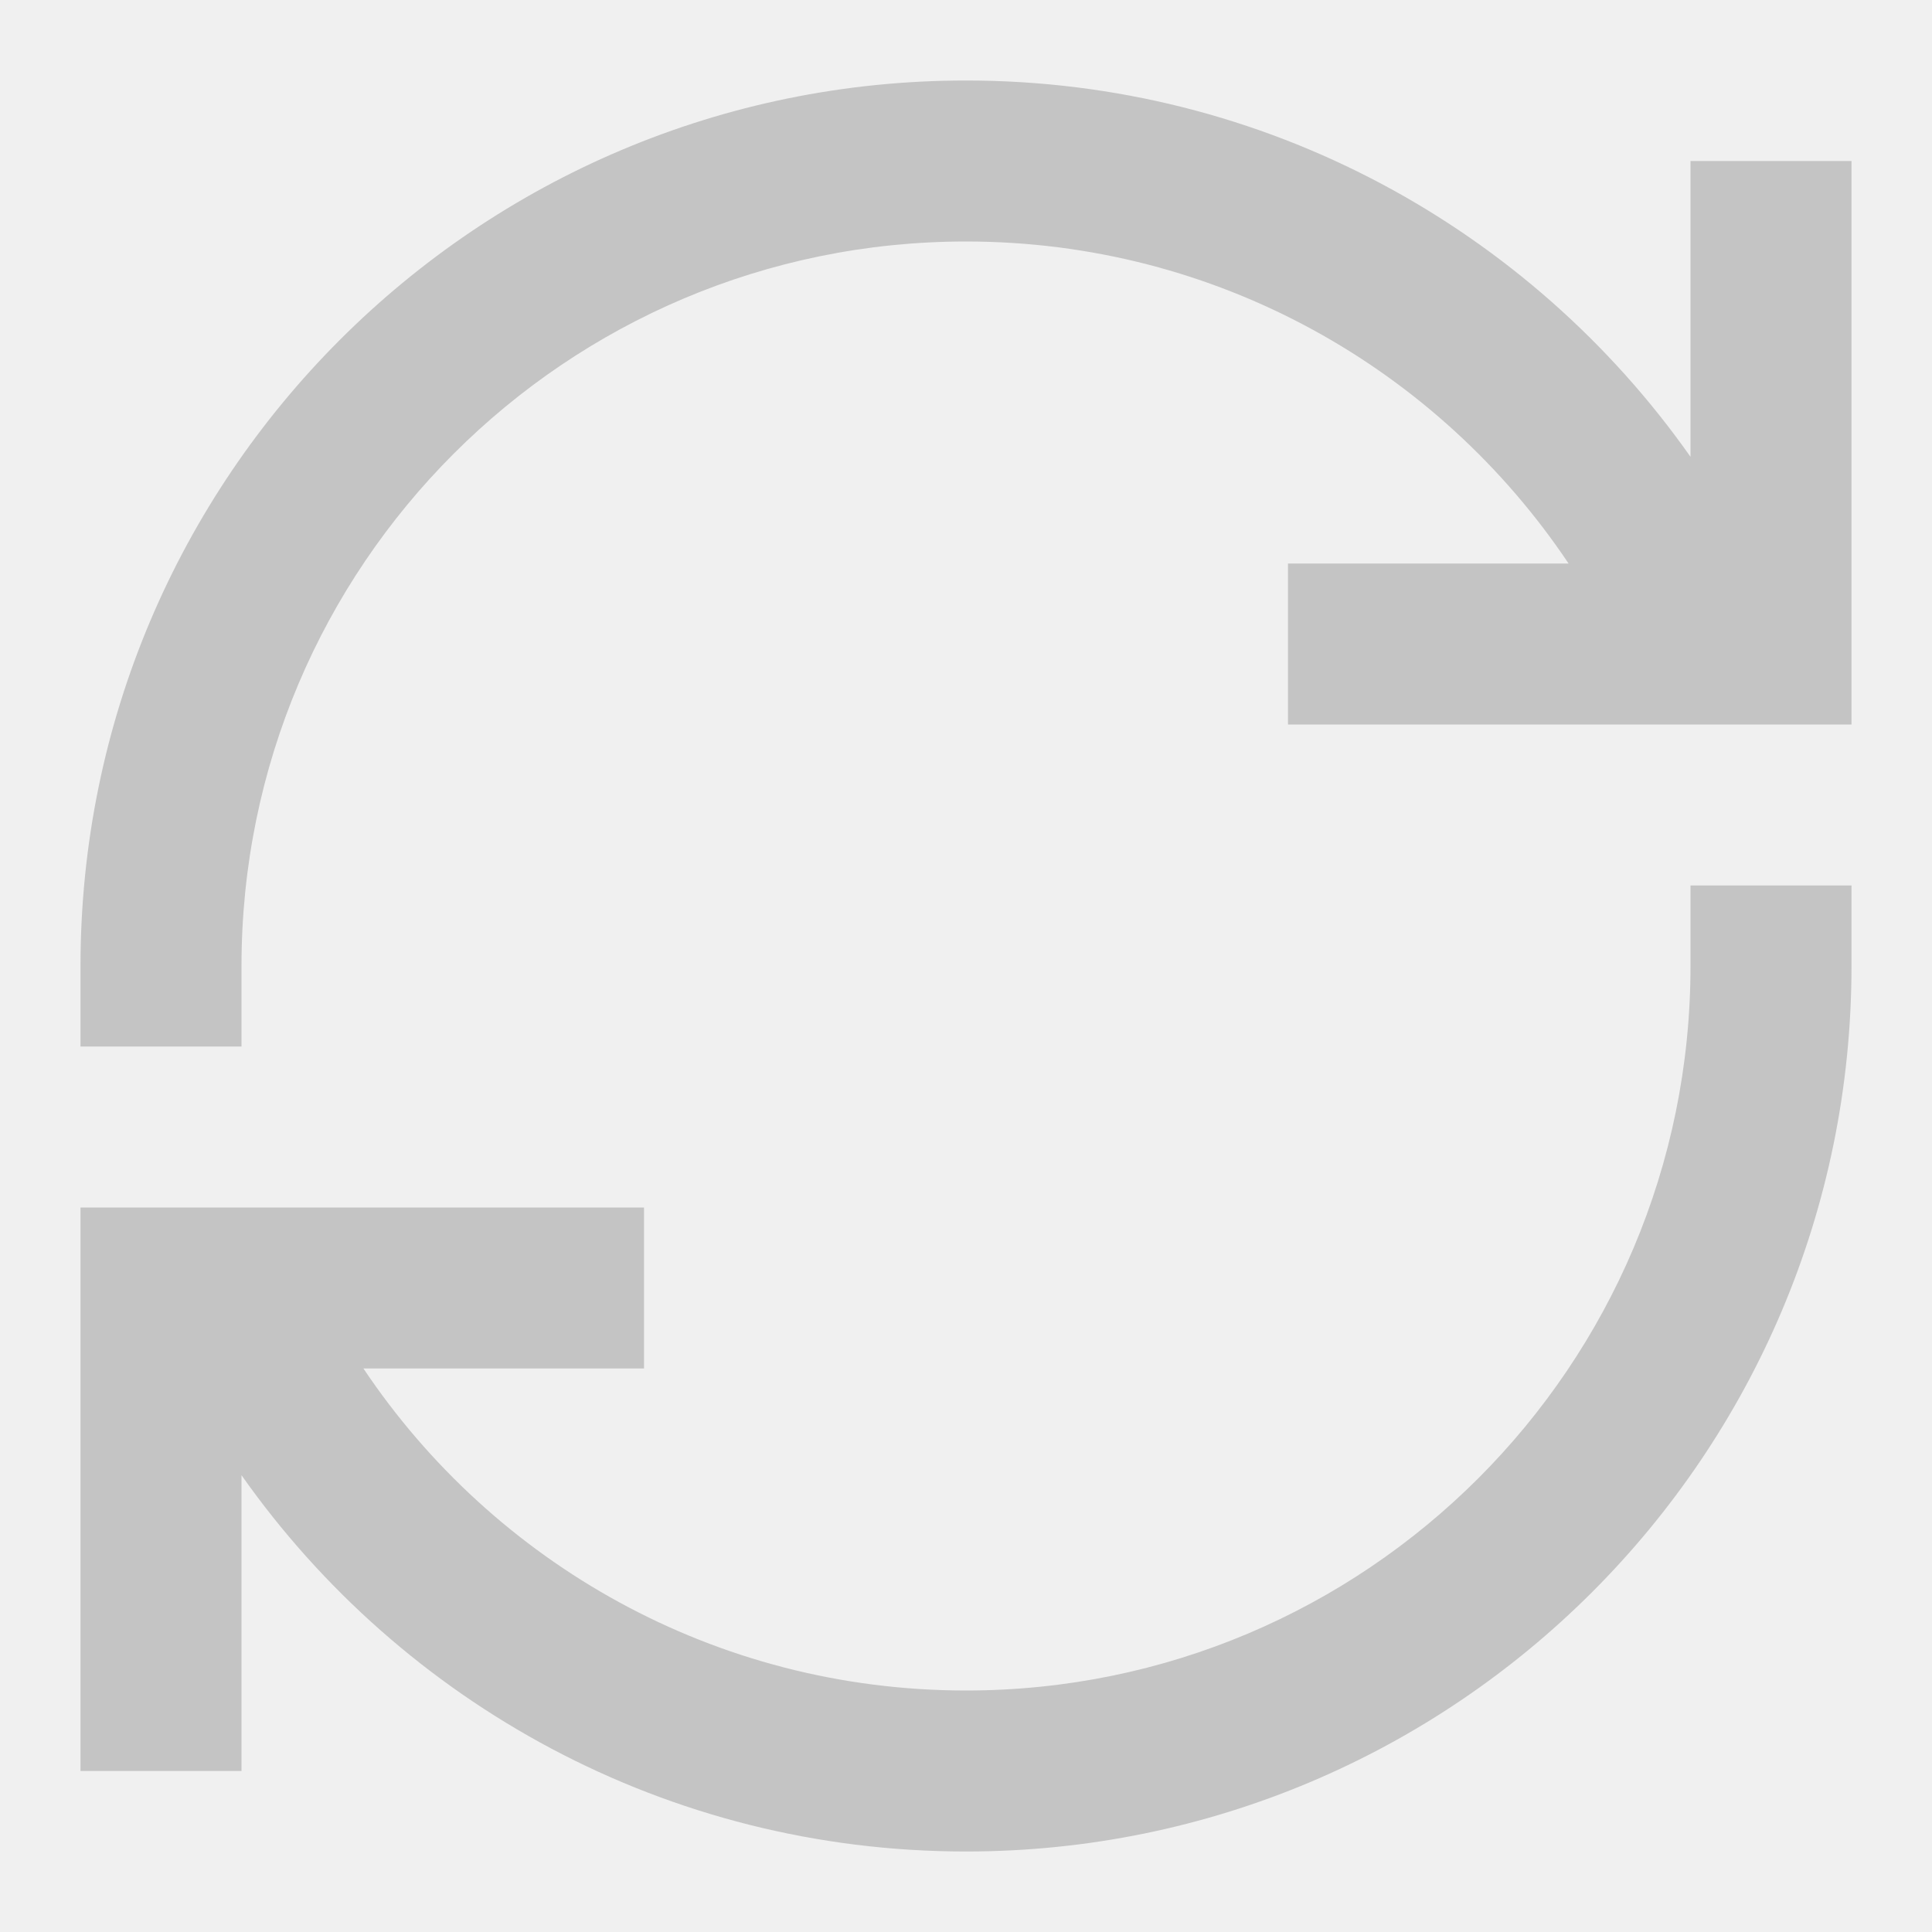
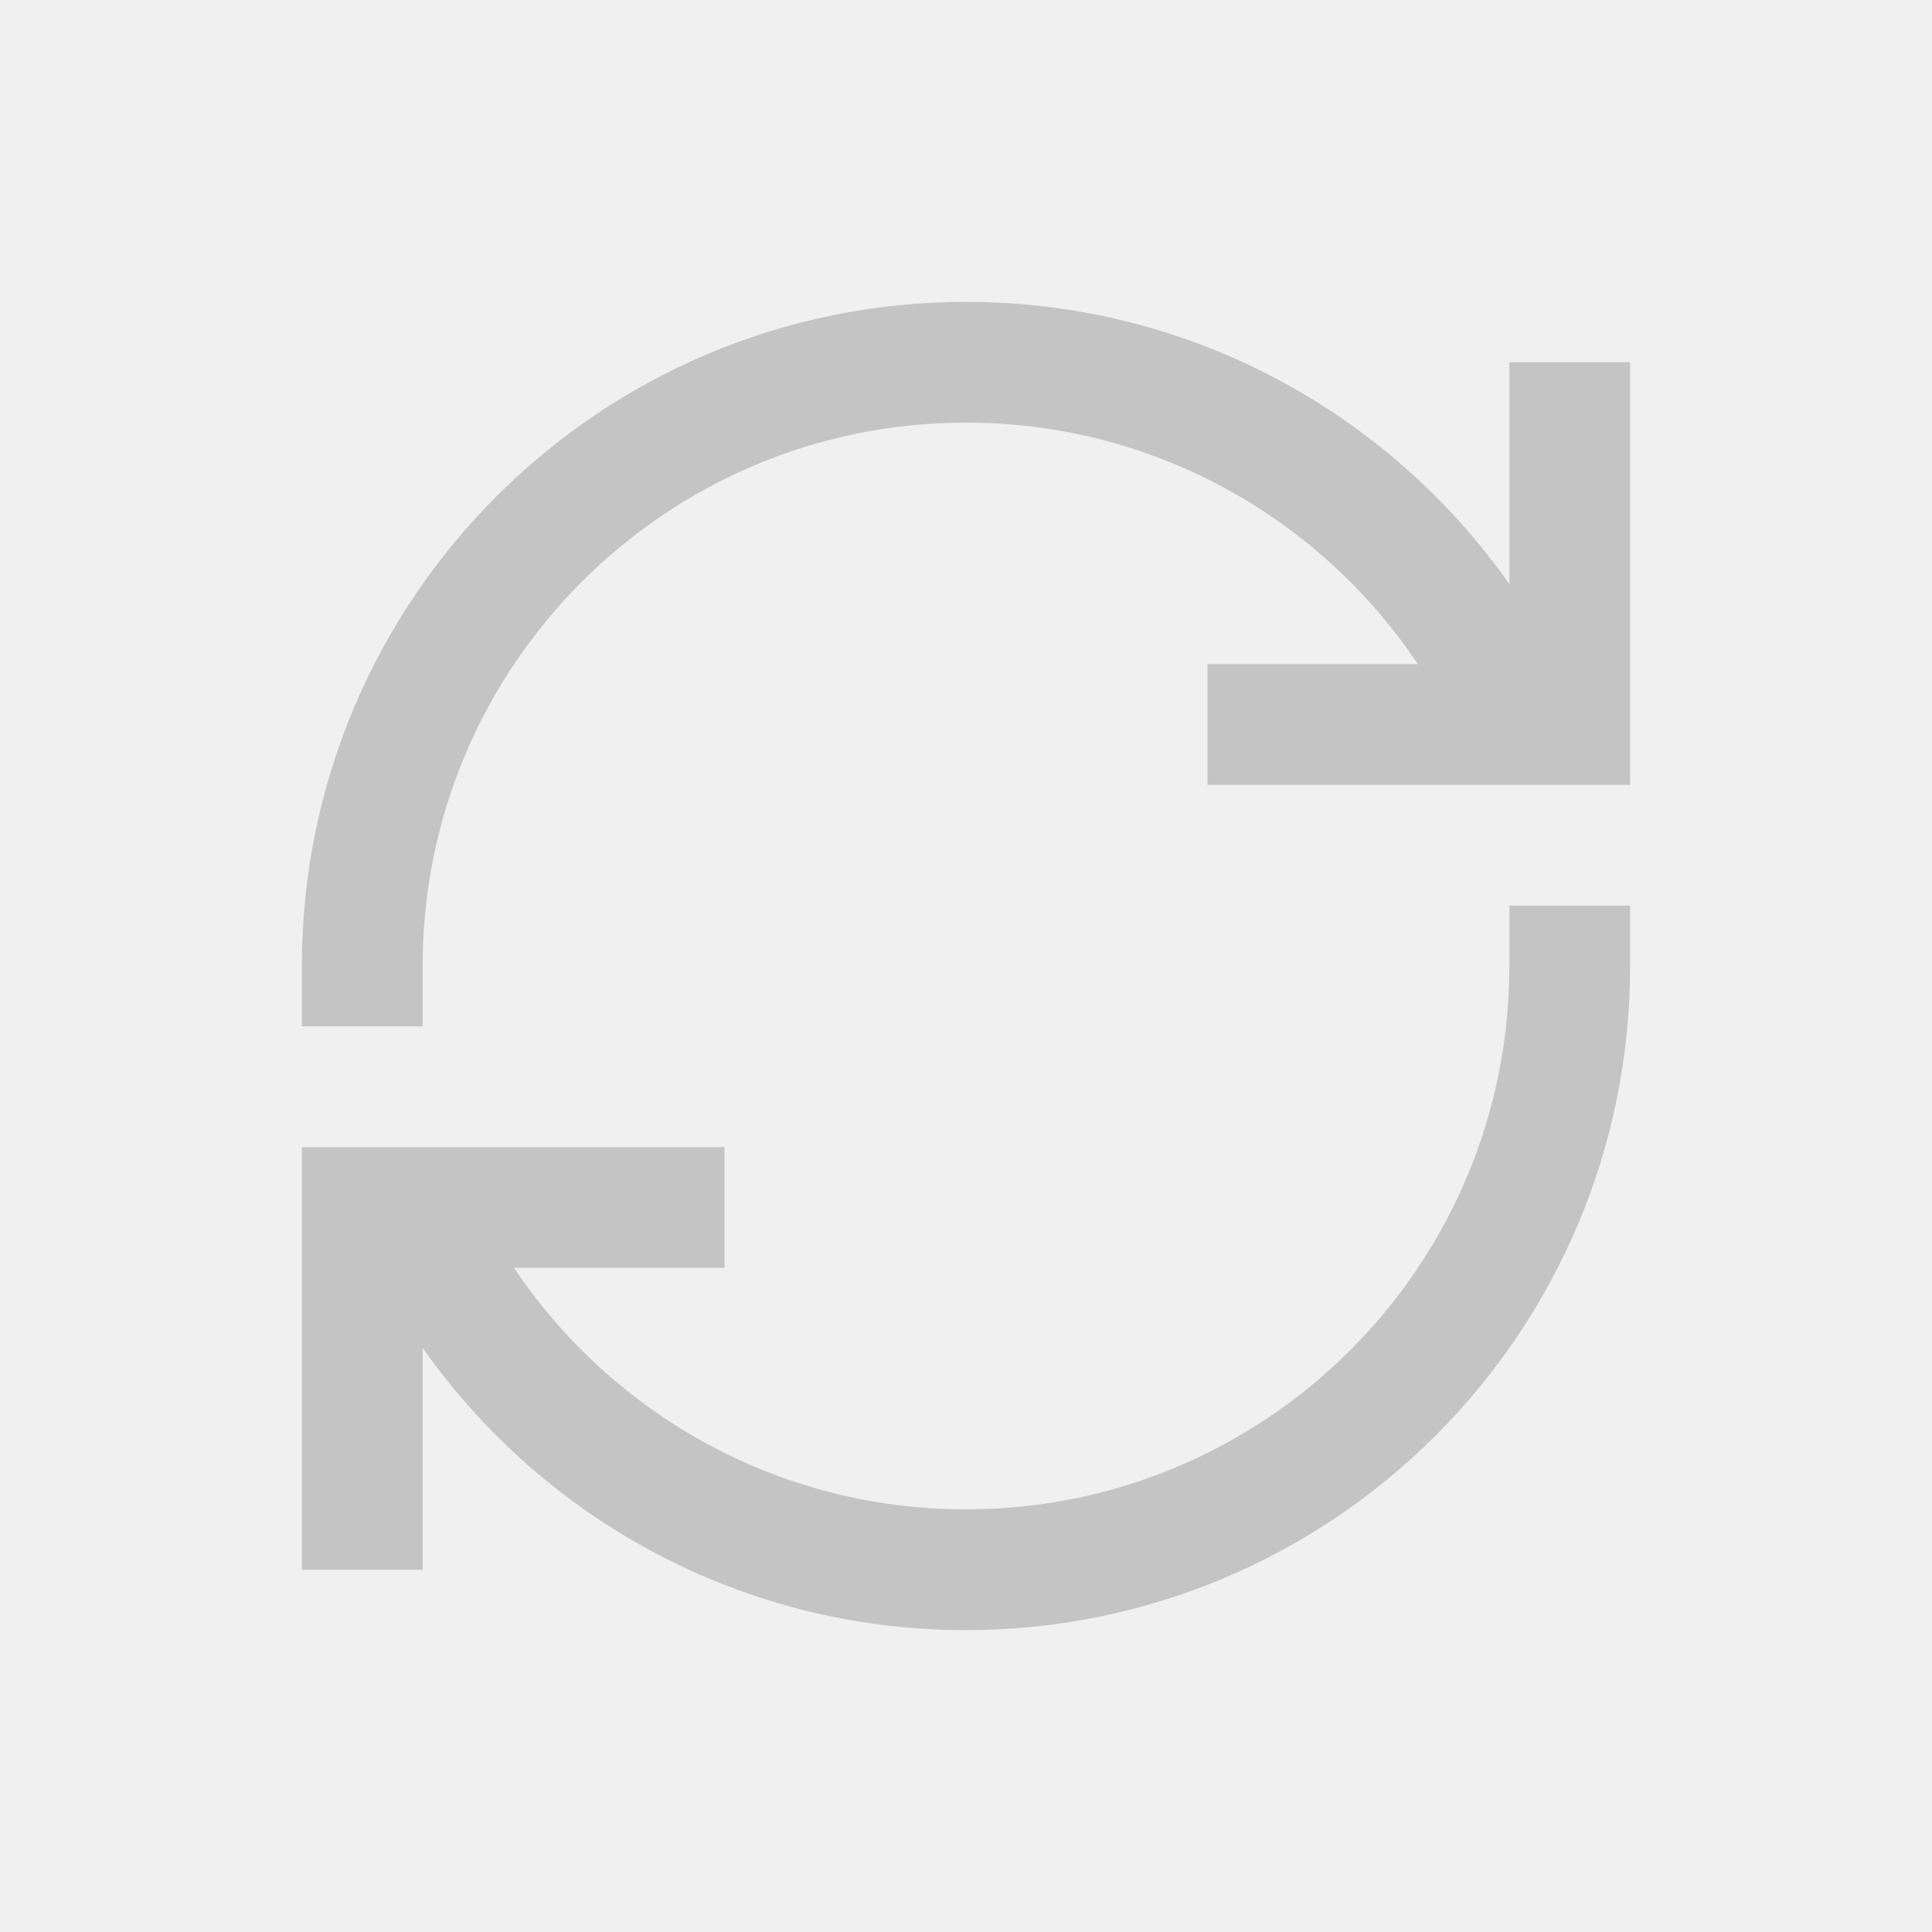
- <svg xmlns="http://www.w3.org/2000/svg" width="18" height="18" viewBox="0 0 18 18" fill="none">
-   <g clip-path="url(#clip0_3050_564)">
-     <path d="M9 2.25C5.272 2.25 2.25 5.272 2.25 9V9.75H0.75V9C0.75 4.444 4.444 0.75 9 0.75C11.791 0.75 14.258 2.136 15.75 4.256V1.5H17.25V6.75H12V5.25H14.614C13.402 3.44 11.339 2.25 9 2.25Z" fill="#C4C4C4" />
-     <path d="M17.25 8.25V9C17.25 13.556 13.556 17.25 9 17.25C6.209 17.25 3.743 15.864 2.25 13.744V16.5H0.75V11.25H6V12.75H3.386C4.598 14.56 6.661 15.75 9 15.75C12.728 15.75 15.75 12.728 15.75 9V8.25H17.25Z" fill="#C4C4C4" />
+ <svg xmlns="http://www.w3.org/2000/svg" width="24" height="24" viewBox="0 0 24 24" fill="none">
+   <g clip-path="url(#clip0_3294_561)">
+     <path d="M12 5.25C8.272 5.25 5.25 8.272 5.25 12V12.75H3.75V12C3.75 7.444 7.444 3.75 12 3.75C14.791 3.75 17.258 5.136 18.75 7.256V4.5H20.25V9.75H15V8.25H17.613C16.402 6.44 14.339 5.25 12 5.25Z" fill="#C4C4C4" />
+     <path d="M20.25 11.25V12C20.25 16.556 16.556 20.25 12 20.25C9.209 20.25 6.743 18.864 5.25 16.744V19.5H3.75V14.25H9V15.75H6.386C7.598 17.56 9.661 18.75 12 18.75C15.728 18.75 18.75 15.728 18.75 12V11.25H20.25Z" fill="#C4C4C4" />
  </g>
  <defs>
-     <clipPath id="clip0_3050_564">
-       <rect width="18" height="18" rx="2" fill="white" />
+     <clipPath id="clip0_3294_561">
+       <rect x="3" y="3" width="18" height="18" rx="2" fill="white" />
    </clipPath>
  </defs>
</svg>
